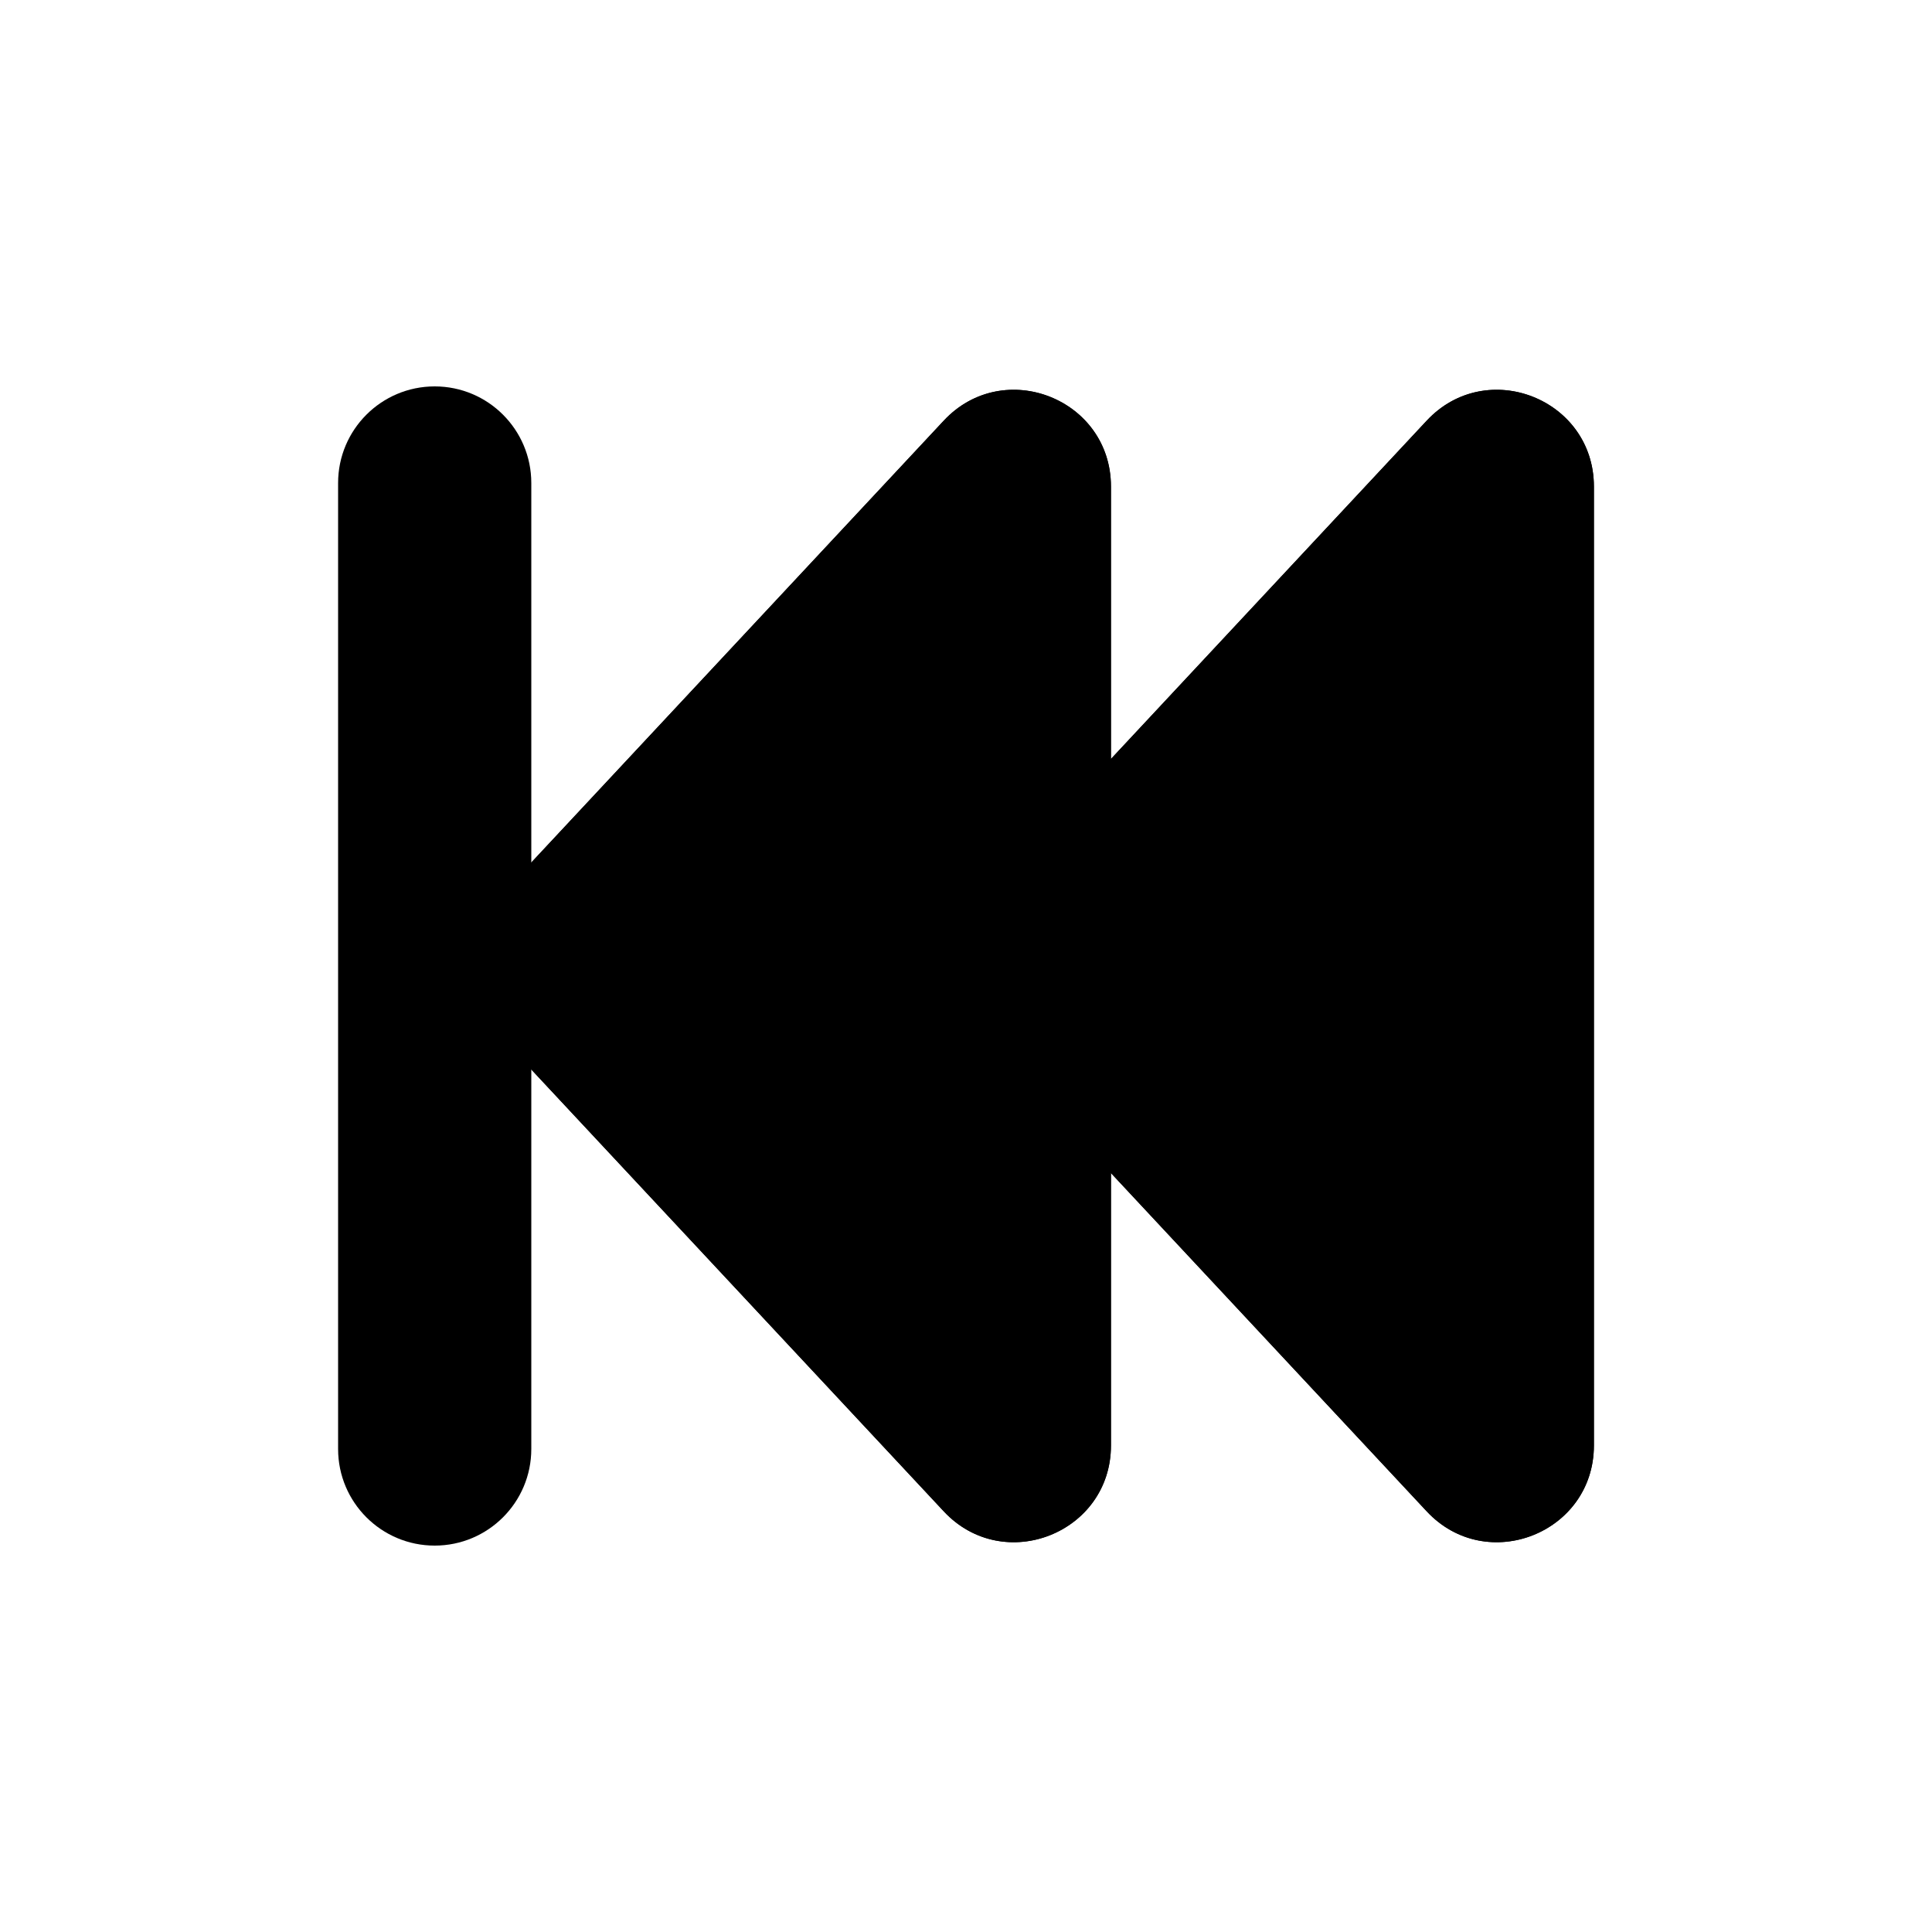
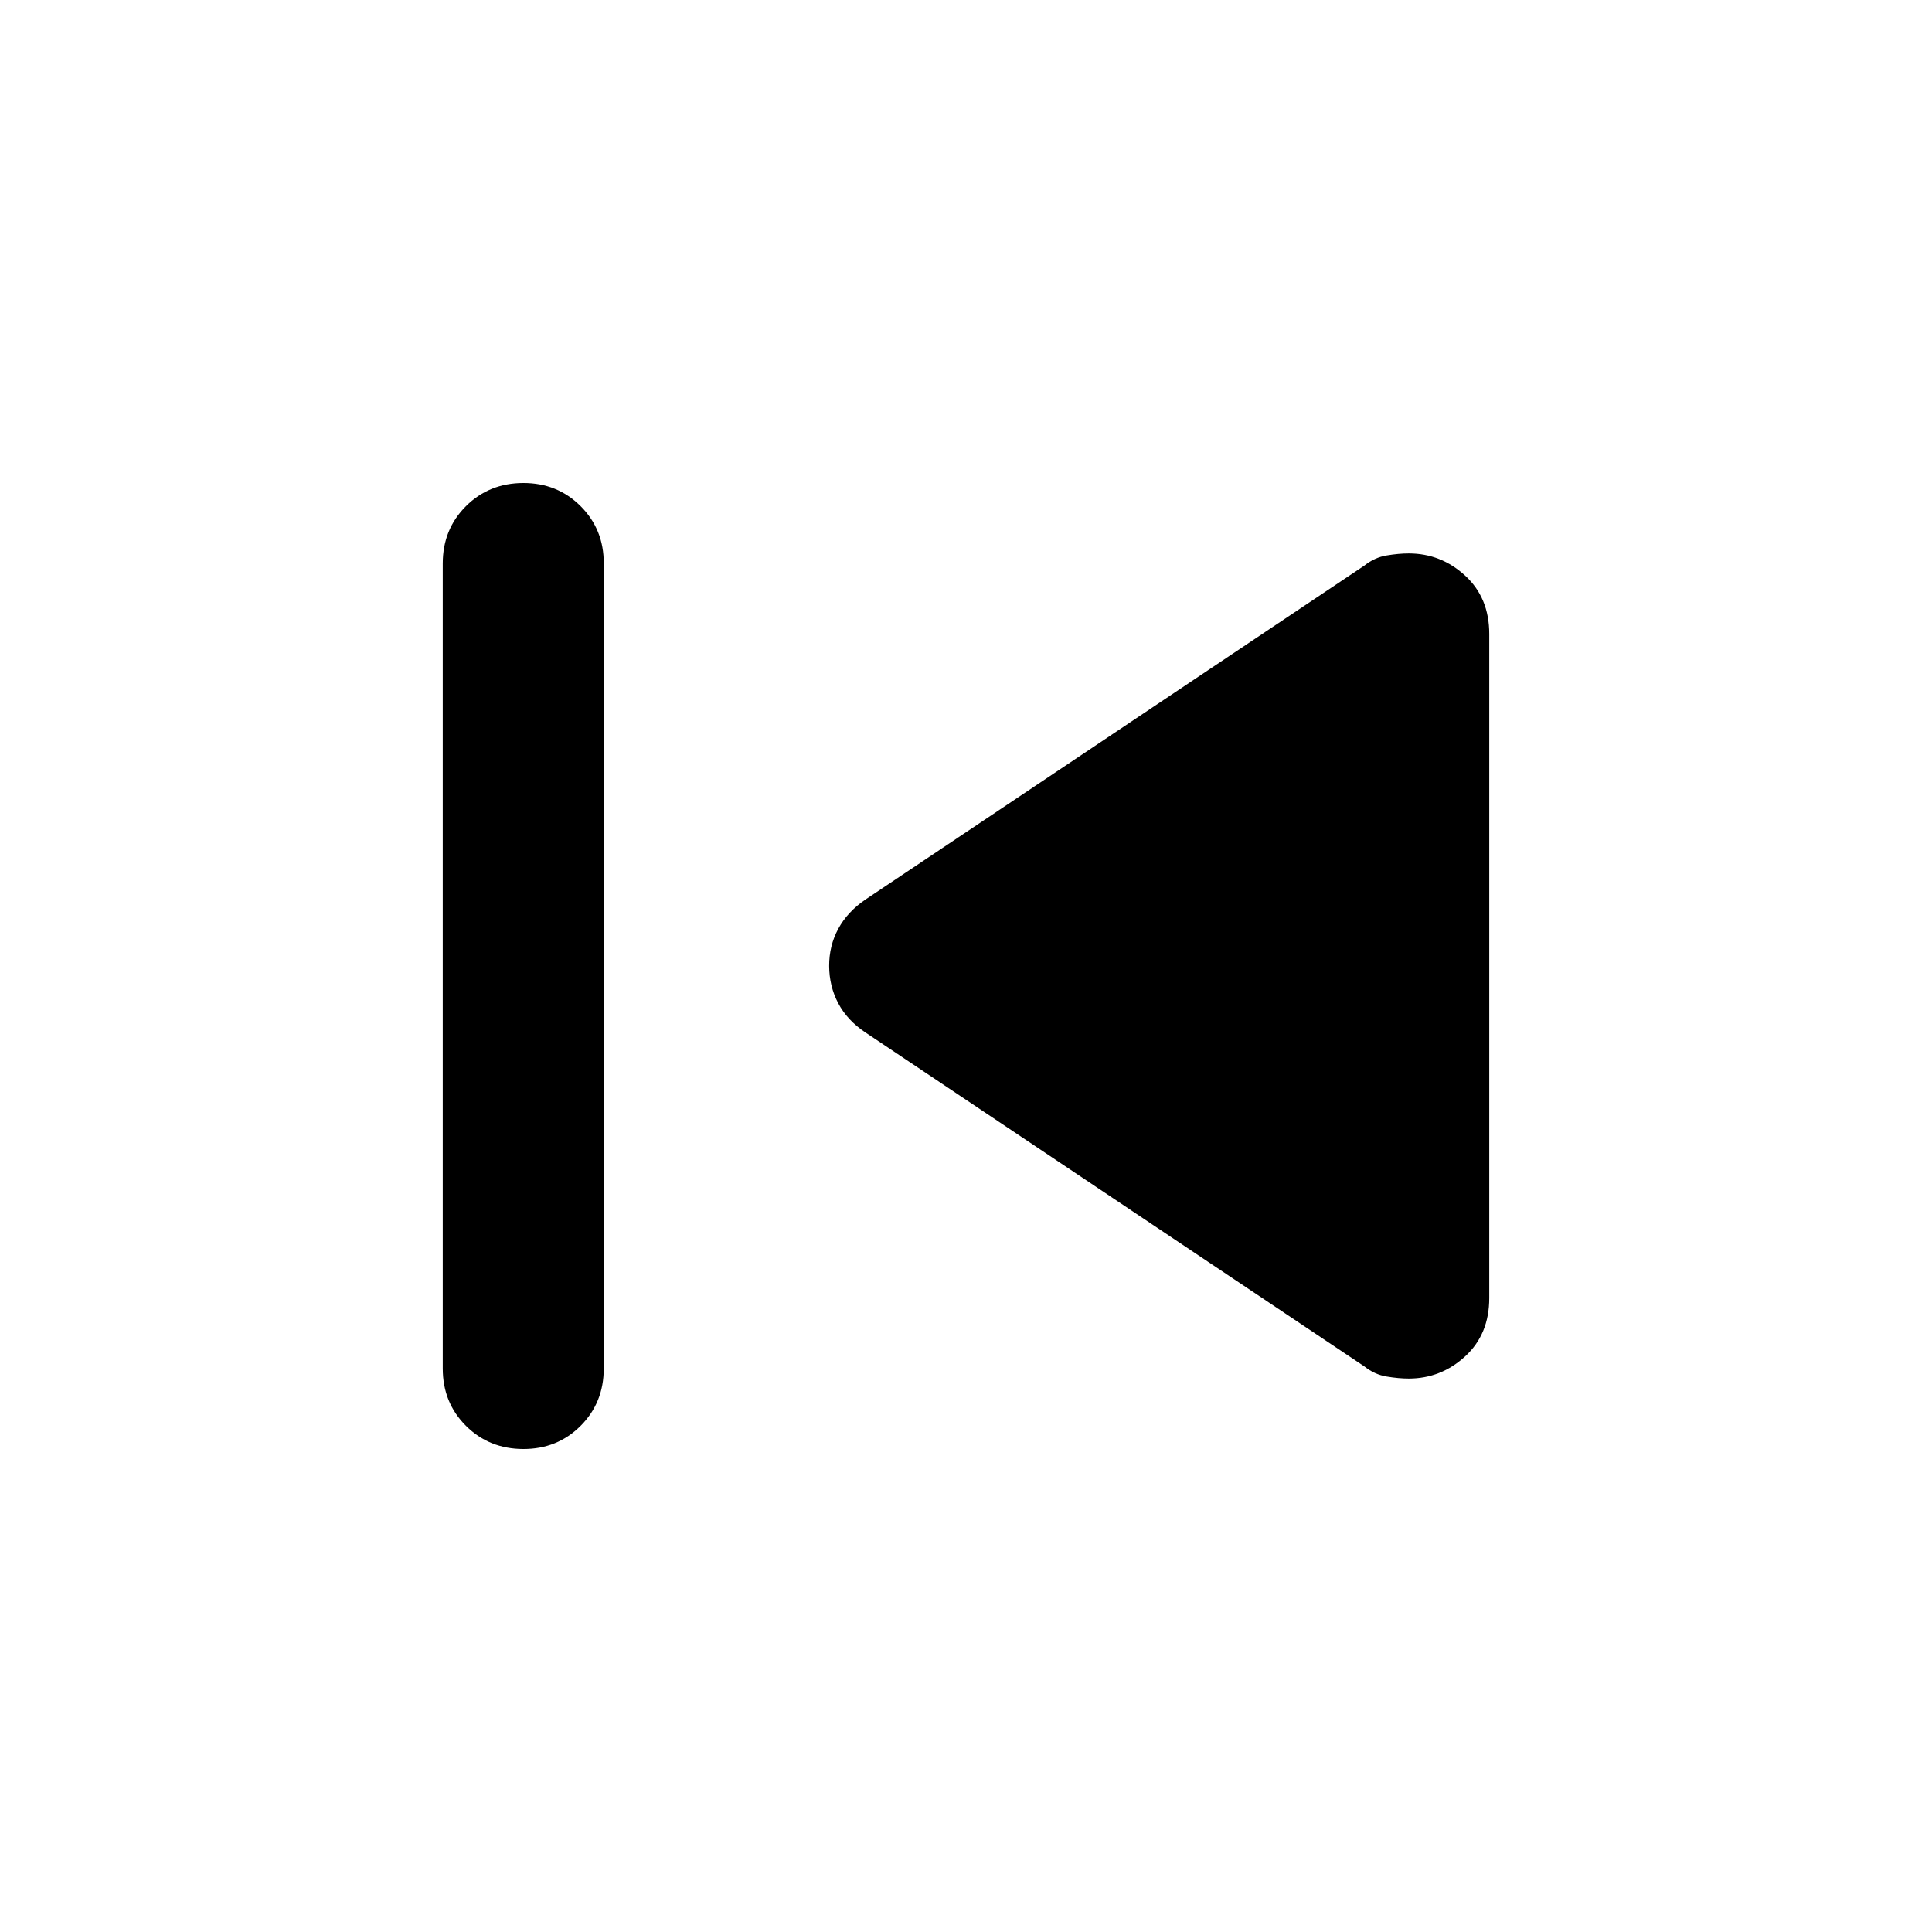
- <svg xmlns="http://www.w3.org/2000/svg" width="20" height="20" viewBox="0 0 20 20">
-   <g fill="currentColor">
-     <path d="M10.137 9.318a1 1 0 0 0 0 1.364l4.632 4.963c.62.664 1.731.226 1.731-.682V5.037c0-.908-1.112-1.346-1.731-.682z" />
-     <path fill-rule="evenodd" d="M12.236 10L14.5 7.574v4.852zm-2.1.682a1 1 0 0 1 0-1.364l4.633-4.963c.62-.664 1.731-.226 1.731.682v9.926c0 .908-1.112 1.346-1.731.682z" clip-rule="evenodd" />
-     <path d="M5.137 9.318a1 1 0 0 0 0 1.364l4.632 4.963c.62.664 1.731.226 1.731-.682V5.037c0-.908-1.112-1.346-1.731-.682z" />
-     <path fill-rule="evenodd" d="M7.236 10L9.5 7.574v4.852zm-2.1.682a1 1 0 0 1 0-1.364L9.77 4.355c.62-.664 1.731-.226 1.731.682v9.926c0 .908-1.112 1.346-1.731.682z" clip-rule="evenodd" />
-     <path fill-rule="evenodd" d="M4.5 4a1 1 0 0 0-1 1v10a1 1 0 1 0 2 0V5a1 1 0 0 0-1-1" clip-rule="evenodd" />
-   </g>
+ <svg xmlns="http://www.w3.org/2000/svg" viewBox="0 0 24 24">
+   <path d="M0 0h24v24H0z" fill="none" />
+   <path fill="currentColor" d="M5.5 17V7q0-.425.288-.712T6.5 6t.713.288T7.5 7v10q0 .425-.288.713T6.5 18t-.712-.288T5.5 17m11.45-.025l-6.2-4.15q-.225-.15-.337-.362T10.3 12t.113-.462t.337-.363l6.2-4.15q.125-.1.275-.125t.275-.025q.4 0 .7.275t.3.725v8.25q0 .45-.3.725t-.7.275q-.125 0-.275-.025t-.275-.125" />
</svg>
